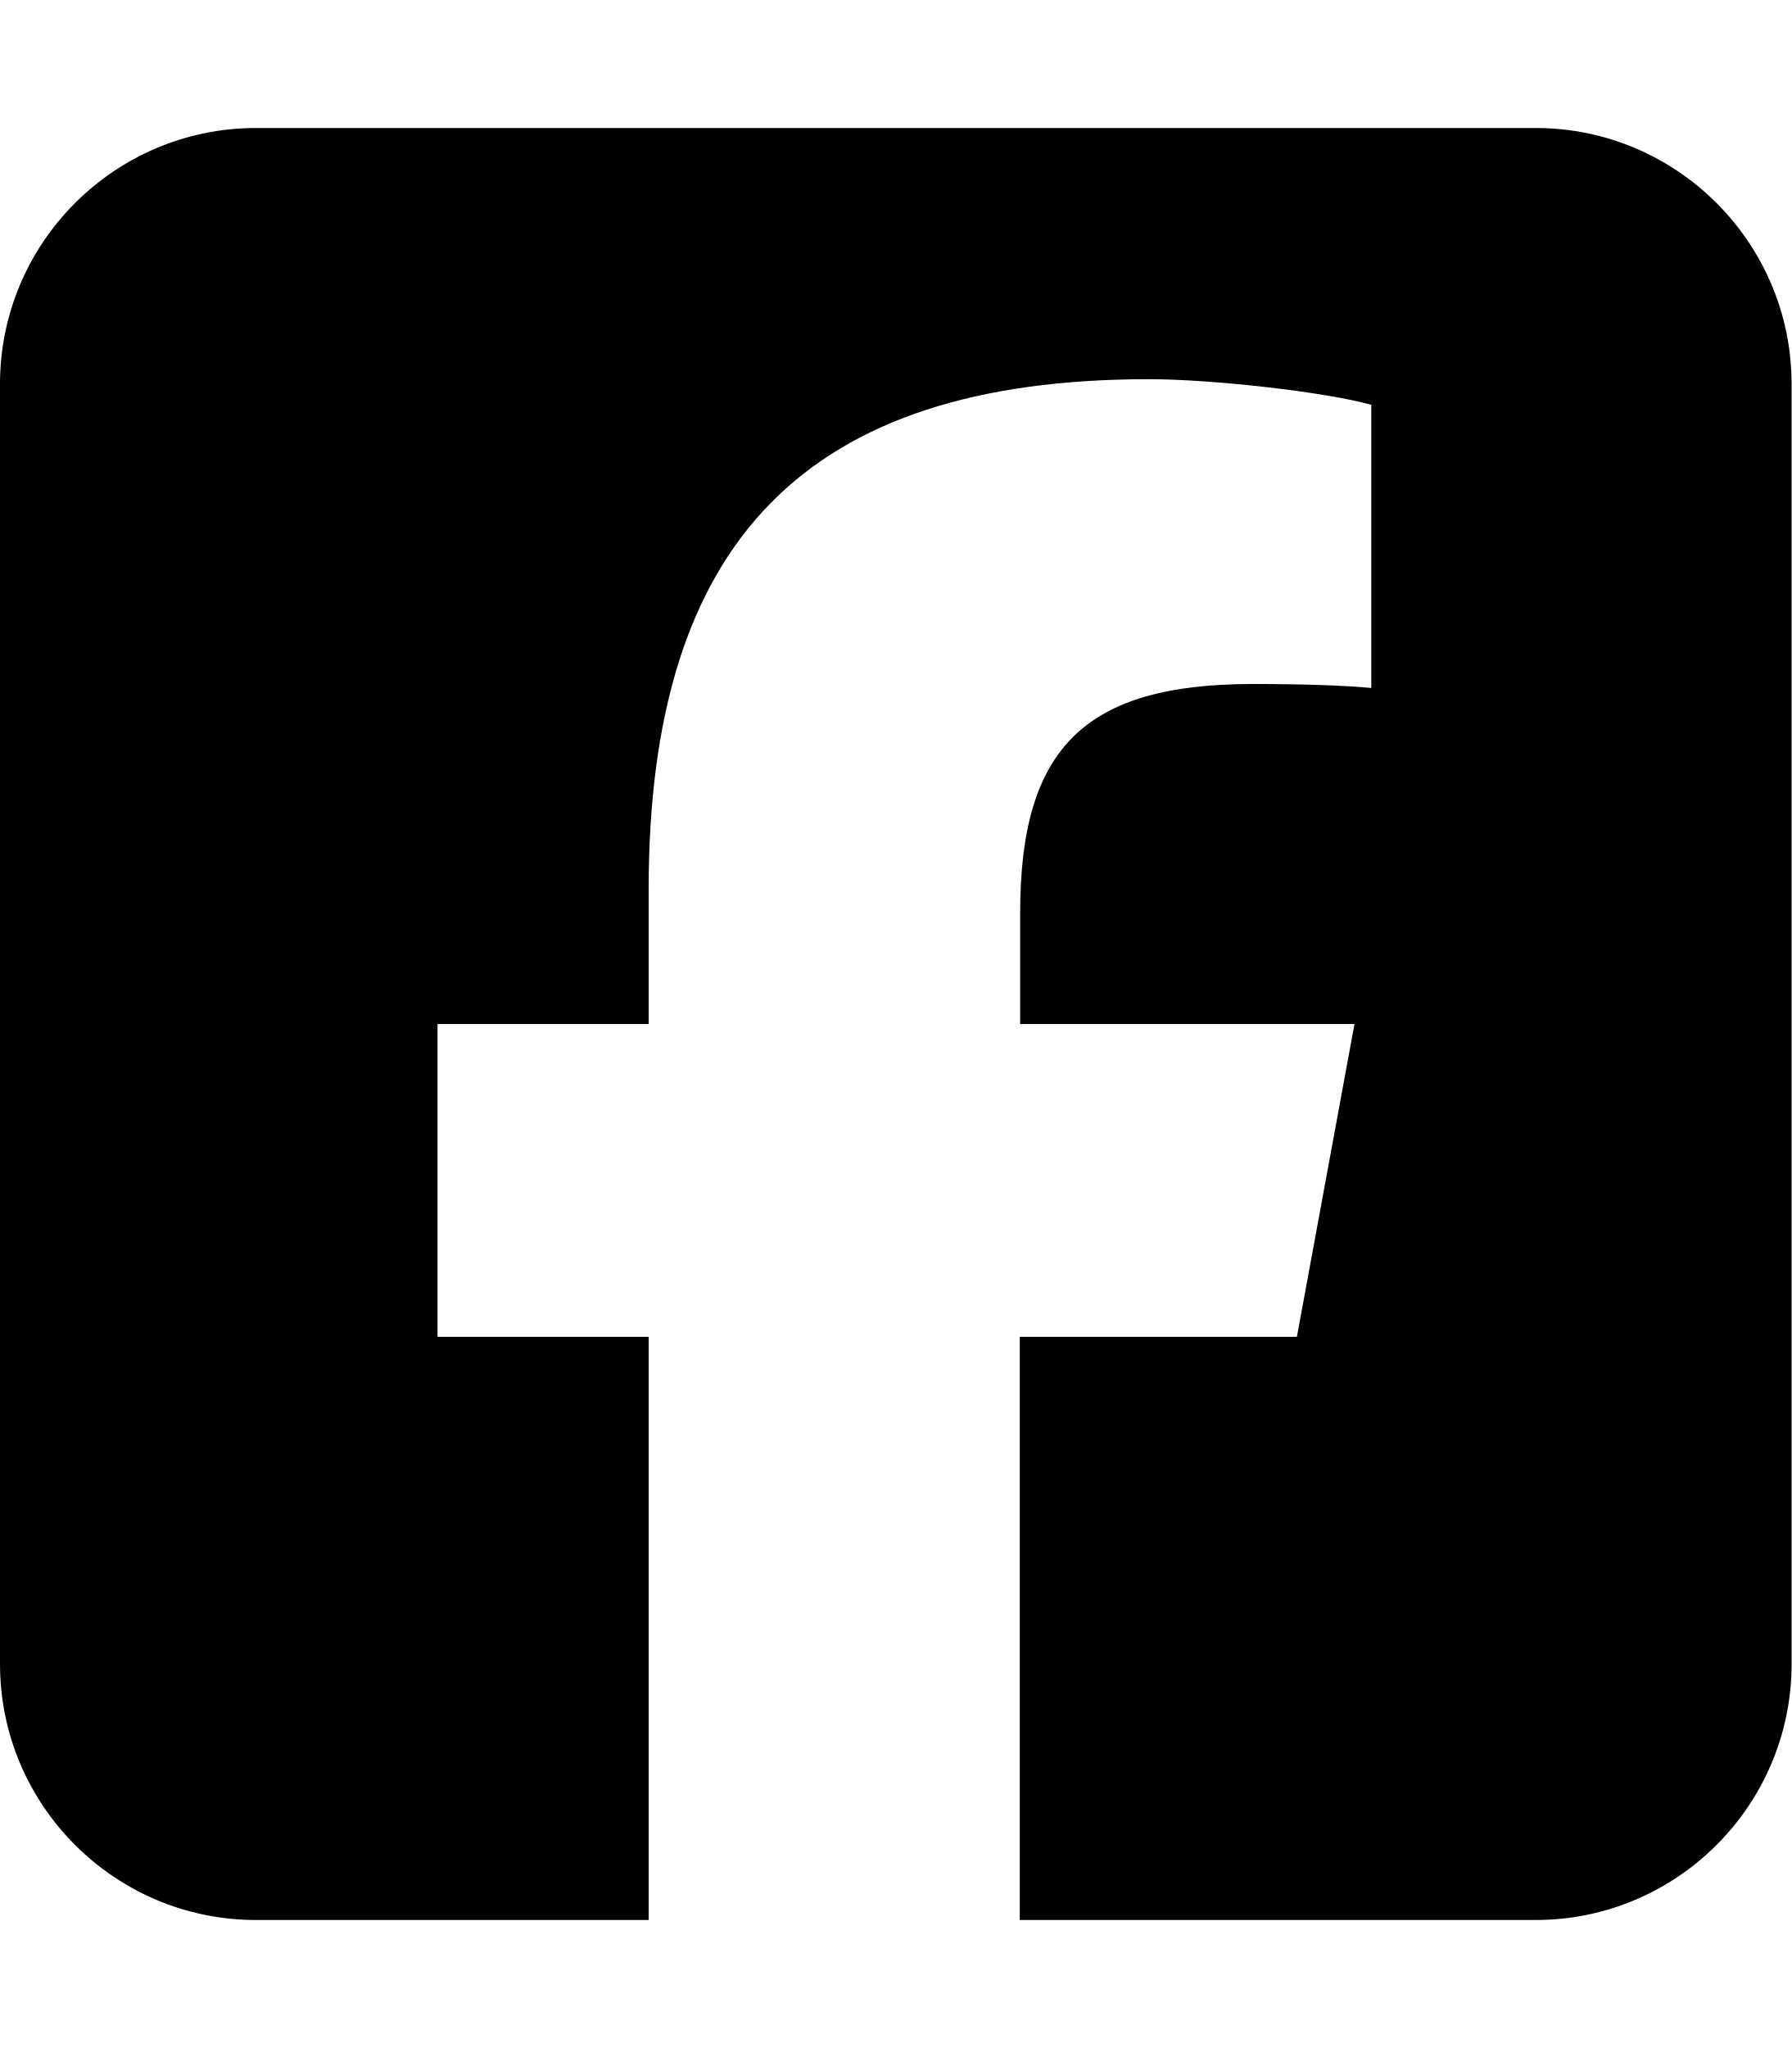
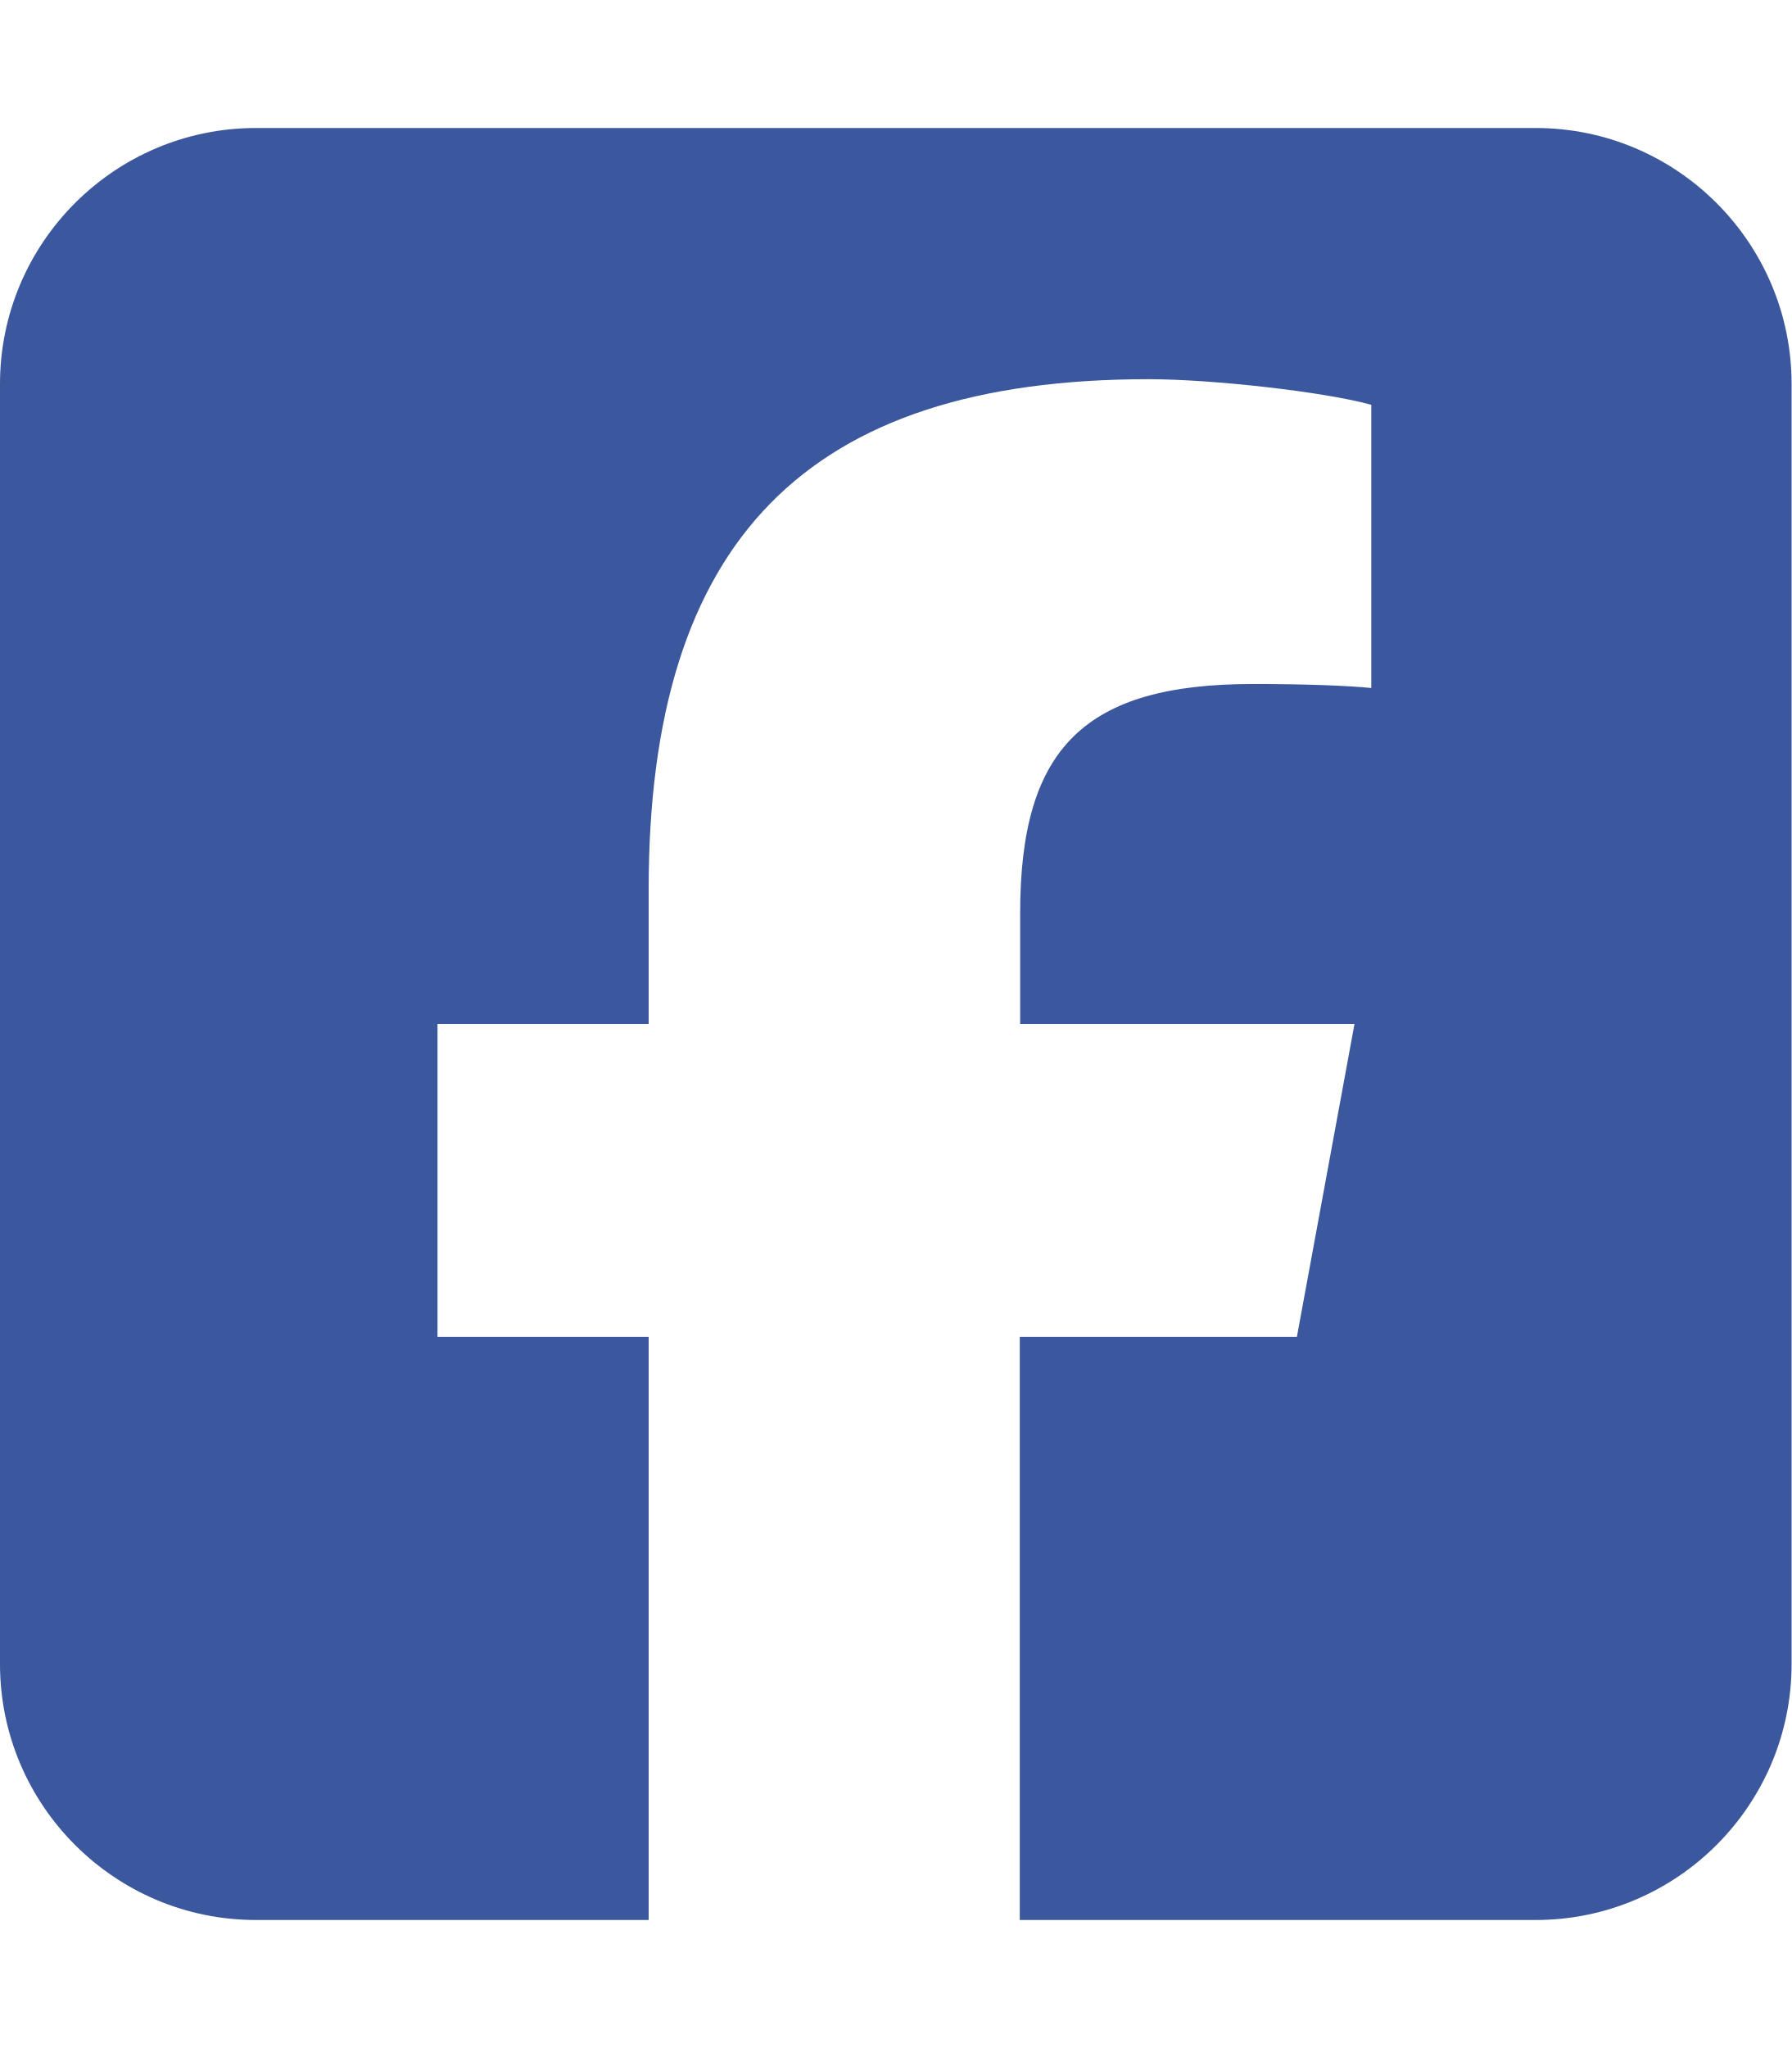
<svg xmlns="http://www.w3.org/2000/svg" viewBox="0 0 448 512">
-   <path d="M64 32C28.7 32 0 60.7 0 96V416c0 35.3 28.7 64 64 64h98.2V334.2H109.4V256h52.8V222.3c0-87.1 39.4-127.5 125-127.5c16.2 0 44.2 3.2 55.7 6.4V172c-6-.6-16.5-1-29.6-1c-42 0-58.2 15.9-58.2 57.2V256h83.6l-14.4 78.2H255V480H384c35.3 0 64-28.7 64-64V96c0-35.3-28.7-64-64-64H64z" />
+   <path fill="#3B579D" d="M64 32C28.7 32 0 60.7 0 96V416c0 35.3 28.7 64 64 64h98.2V334.2H109.4V256h52.8V222.3c0-87.1 39.4-127.5 125-127.5c16.2 0 44.2 3.2 55.7 6.4V172c-6-.6-16.5-1-29.6-1c-42 0-58.2 15.9-58.2 57.2V256h83.6l-14.4 78.2H255V480H384c35.3 0 64-28.7 64-64V96c0-35.3-28.7-64-64-64H64z" />
</svg>
